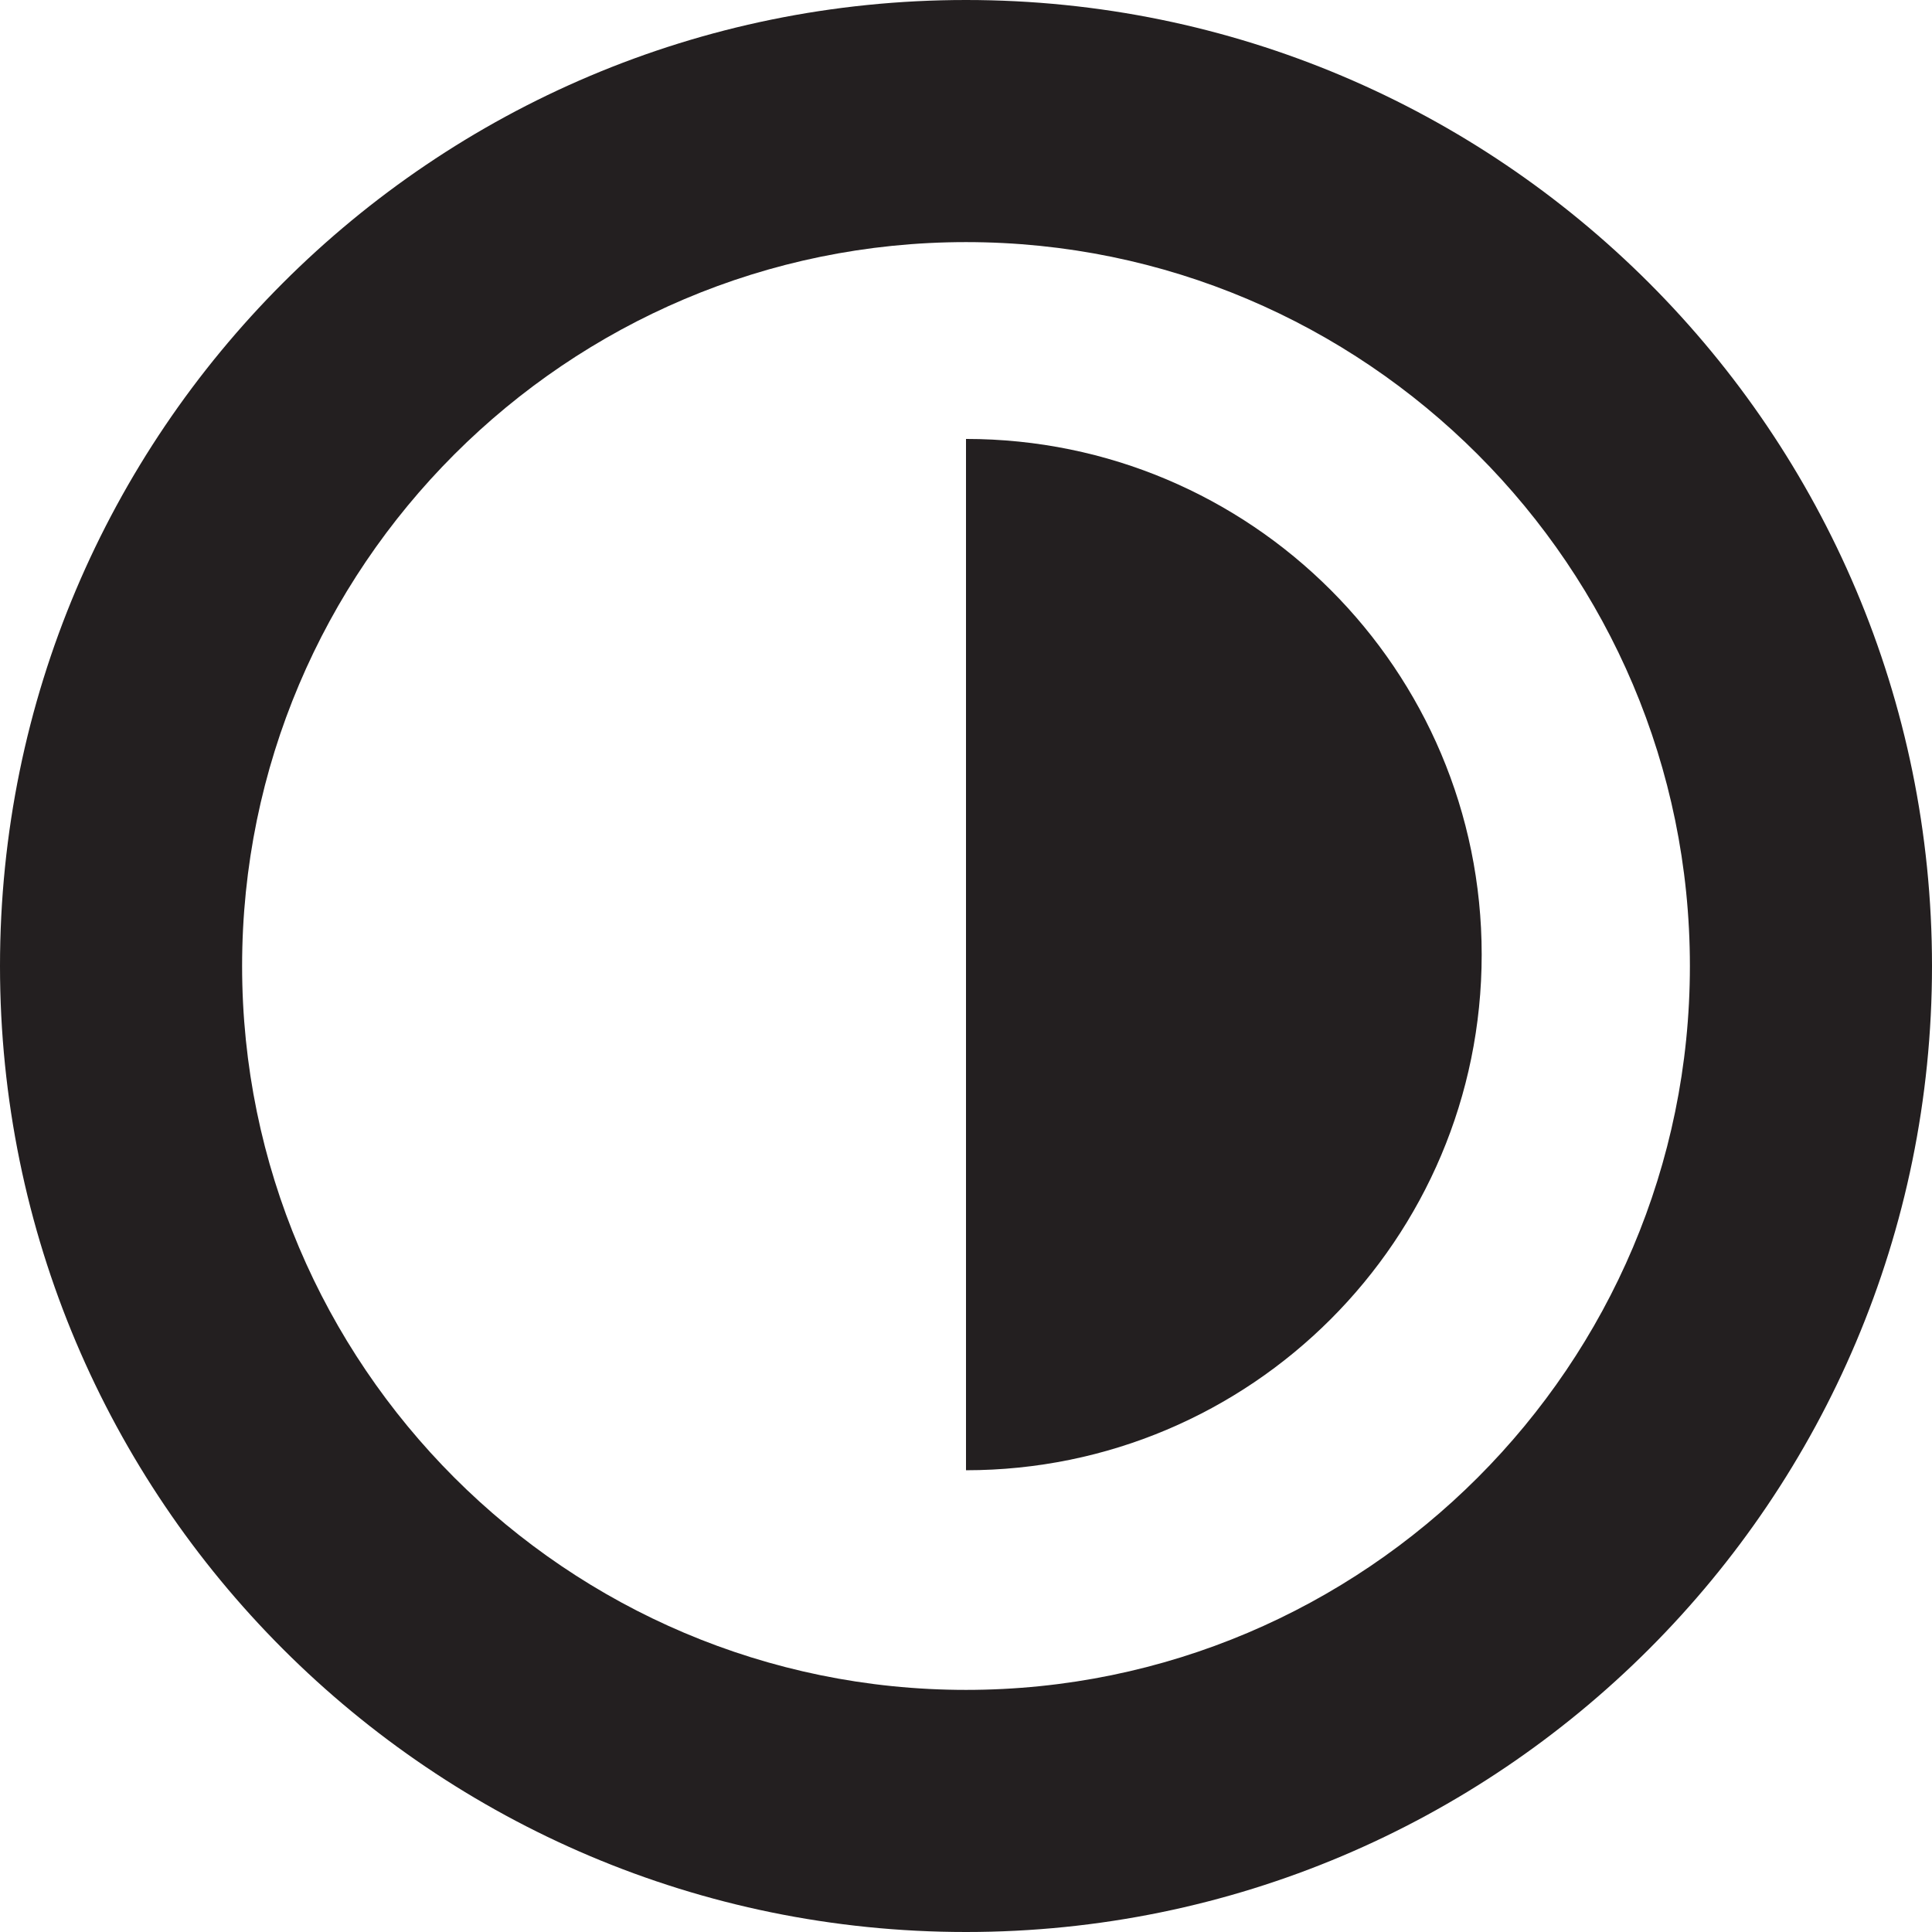
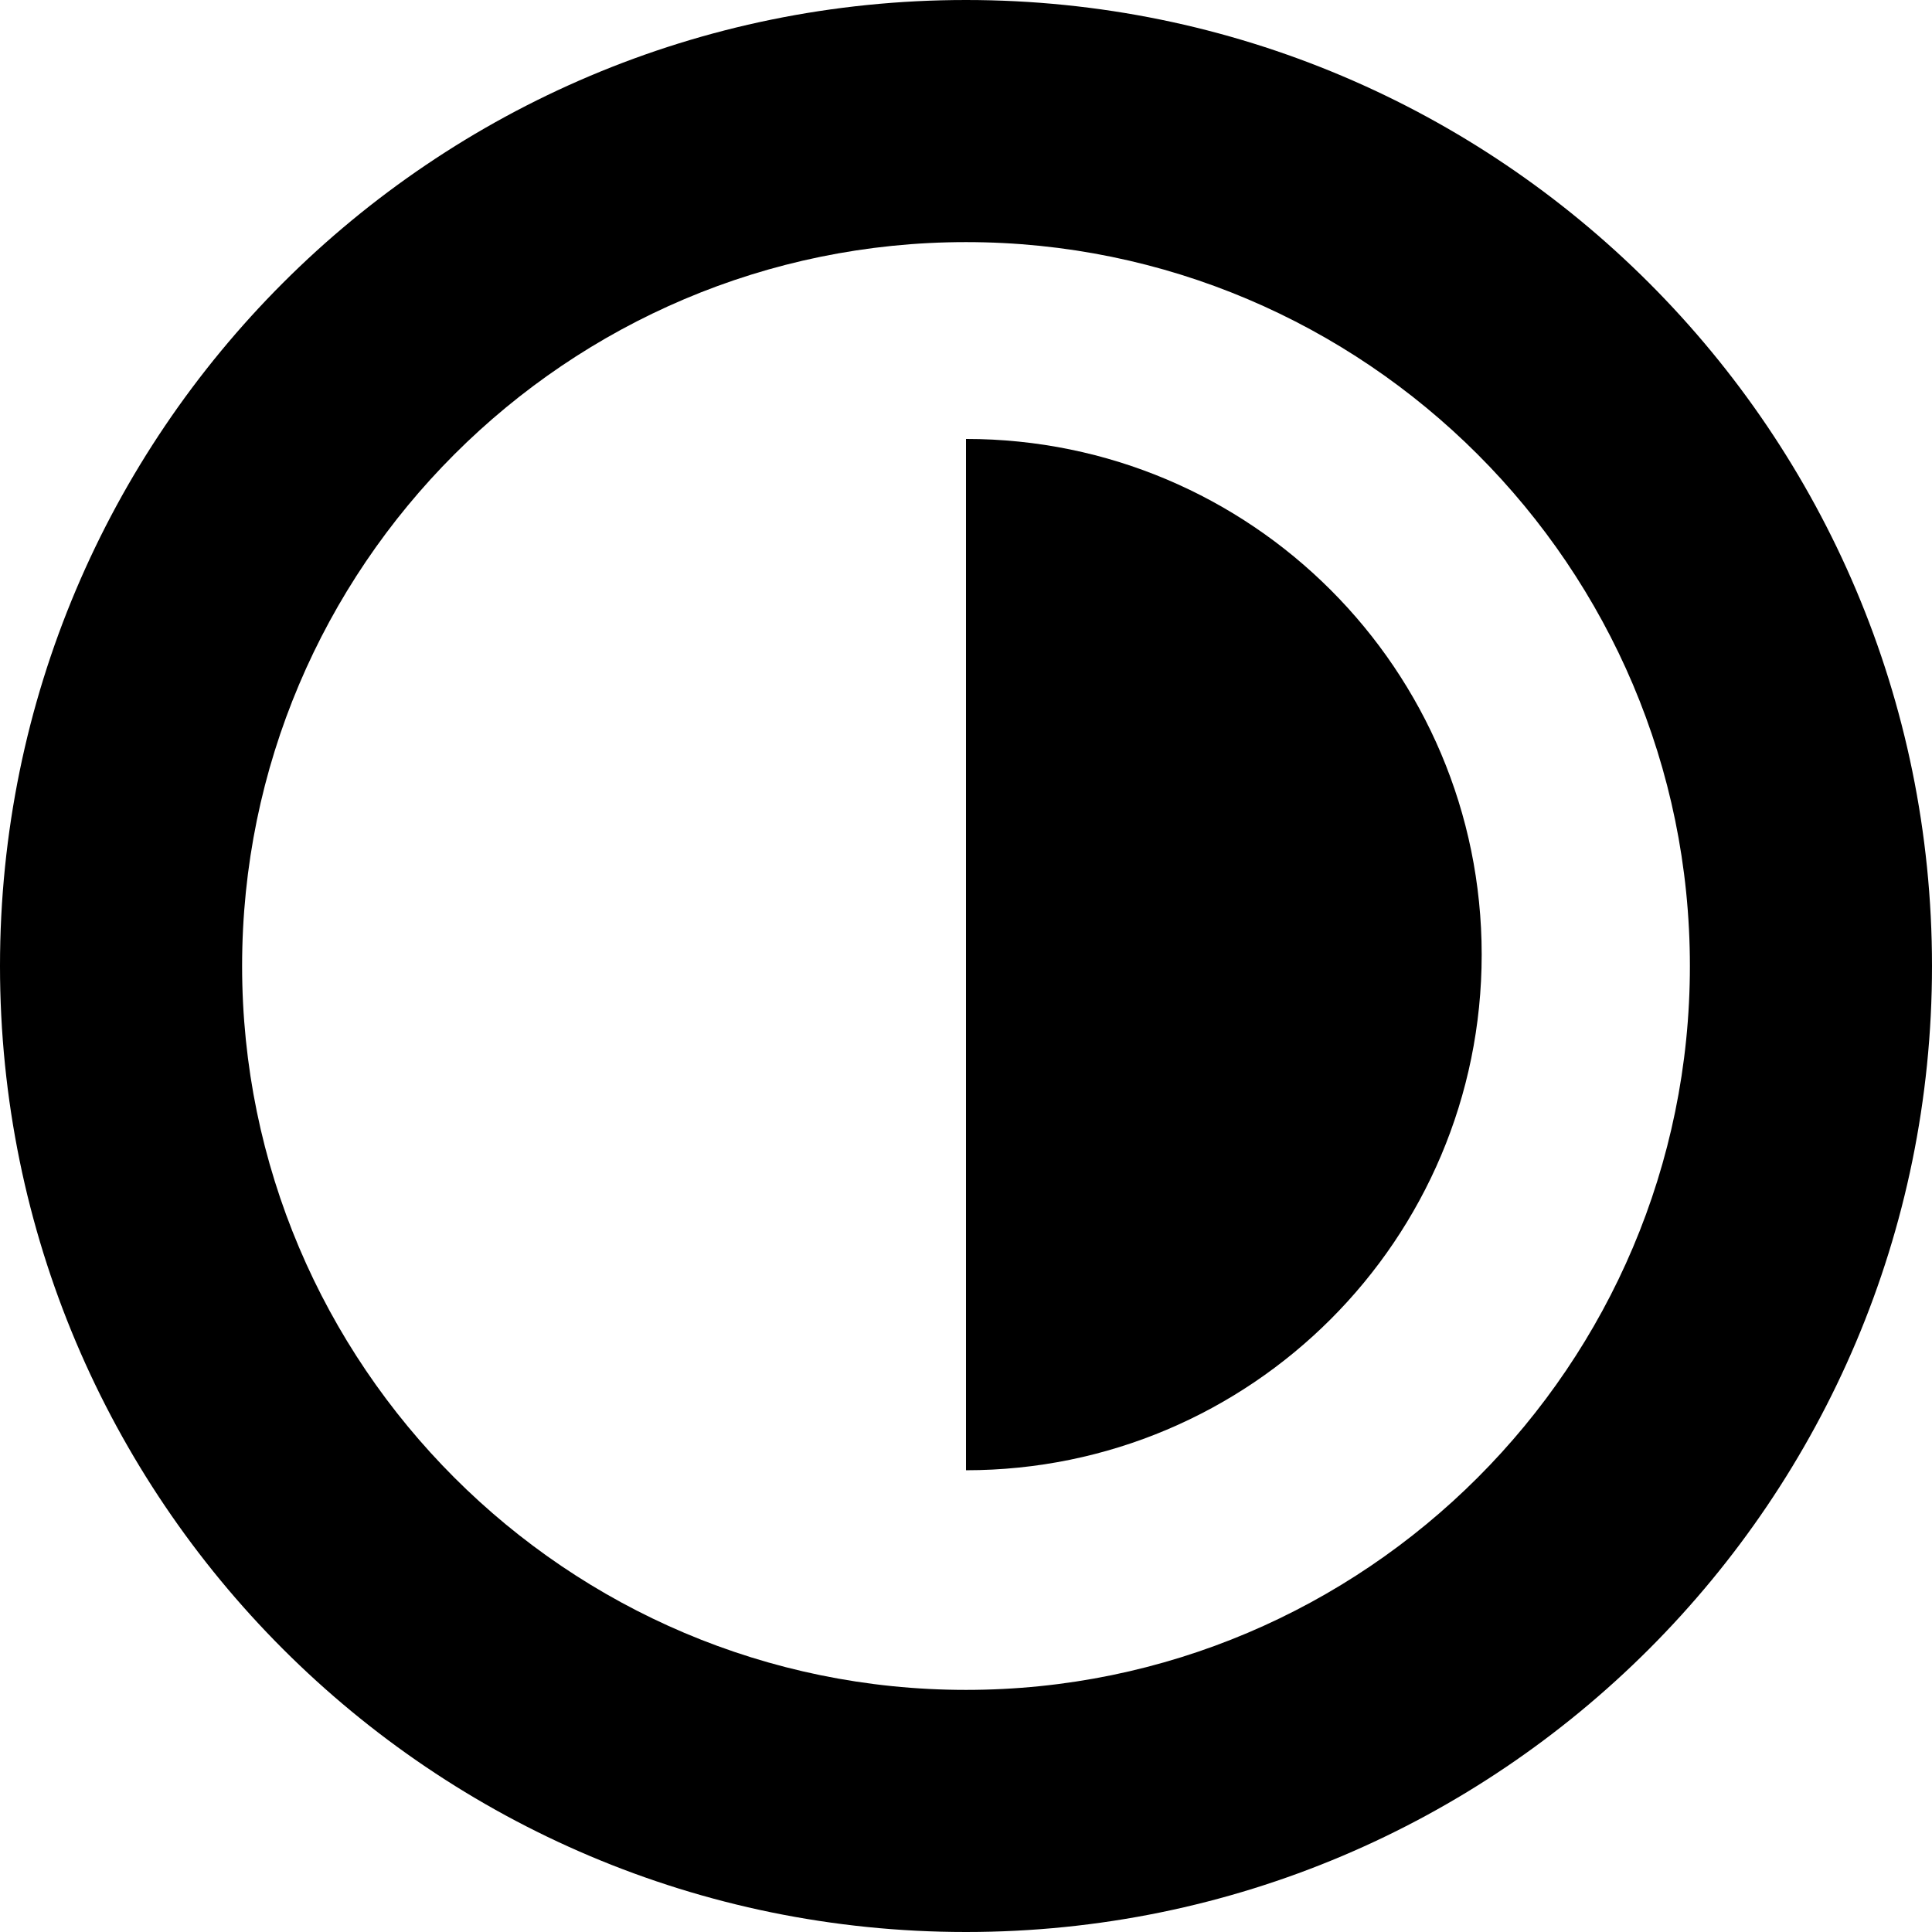
<svg xmlns="http://www.w3.org/2000/svg" version="1.0" id="Layer_1" x="0px" y="0px" width="31.92px" height="31.92px" viewBox="-35.422 -7.96 31.92 31.92" enable-background="new -35.422 -7.96 31.92 31.92" xml:space="preserve">
-   <path fill="#231F20" d="M-19.462-3.96c6.595,0,11.96,5.365,11.96,11.96s-5.365,11.96-11.96,11.96S-31.422,14.595-31.422,8 S-26.057-3.96-19.462-3.96 M-19.462-7.96c-8.814,0-15.96,7.145-15.96,15.96c0,8.813,7.146,15.96,15.96,15.96S-3.502,16.813-3.502,8 C-3.502-0.815-10.648-7.96-19.462-7.96L-19.462-7.96z" />
-   <path fill="#231F20" d="M-19.462,16.331c4.706,0,8.52-3.813,8.52-8.52c0-4.705-3.813-8.519-8.52-8.519" />
+   <path d="M-19.462-3.96c6.595,0,11.96,5.365,11.96,11.96s-5.365,11.96-11.96,11.96S-31.422,14.595-31.422,8 S-26.057-3.96-19.462-3.96 M-19.462-7.96c-8.814,0-15.96,7.145-15.96,15.96c0,8.813,7.146,15.96,15.96,15.96S-3.502,16.813-3.502,8 C-3.502-0.815-10.648-7.96-19.462-7.96L-19.462-7.96z" />
+   <path d="M-19.462,16.331c4.706,0,8.52-3.813,8.52-8.52c0-4.705-3.813-8.519-8.52-8.519" />
</svg>
